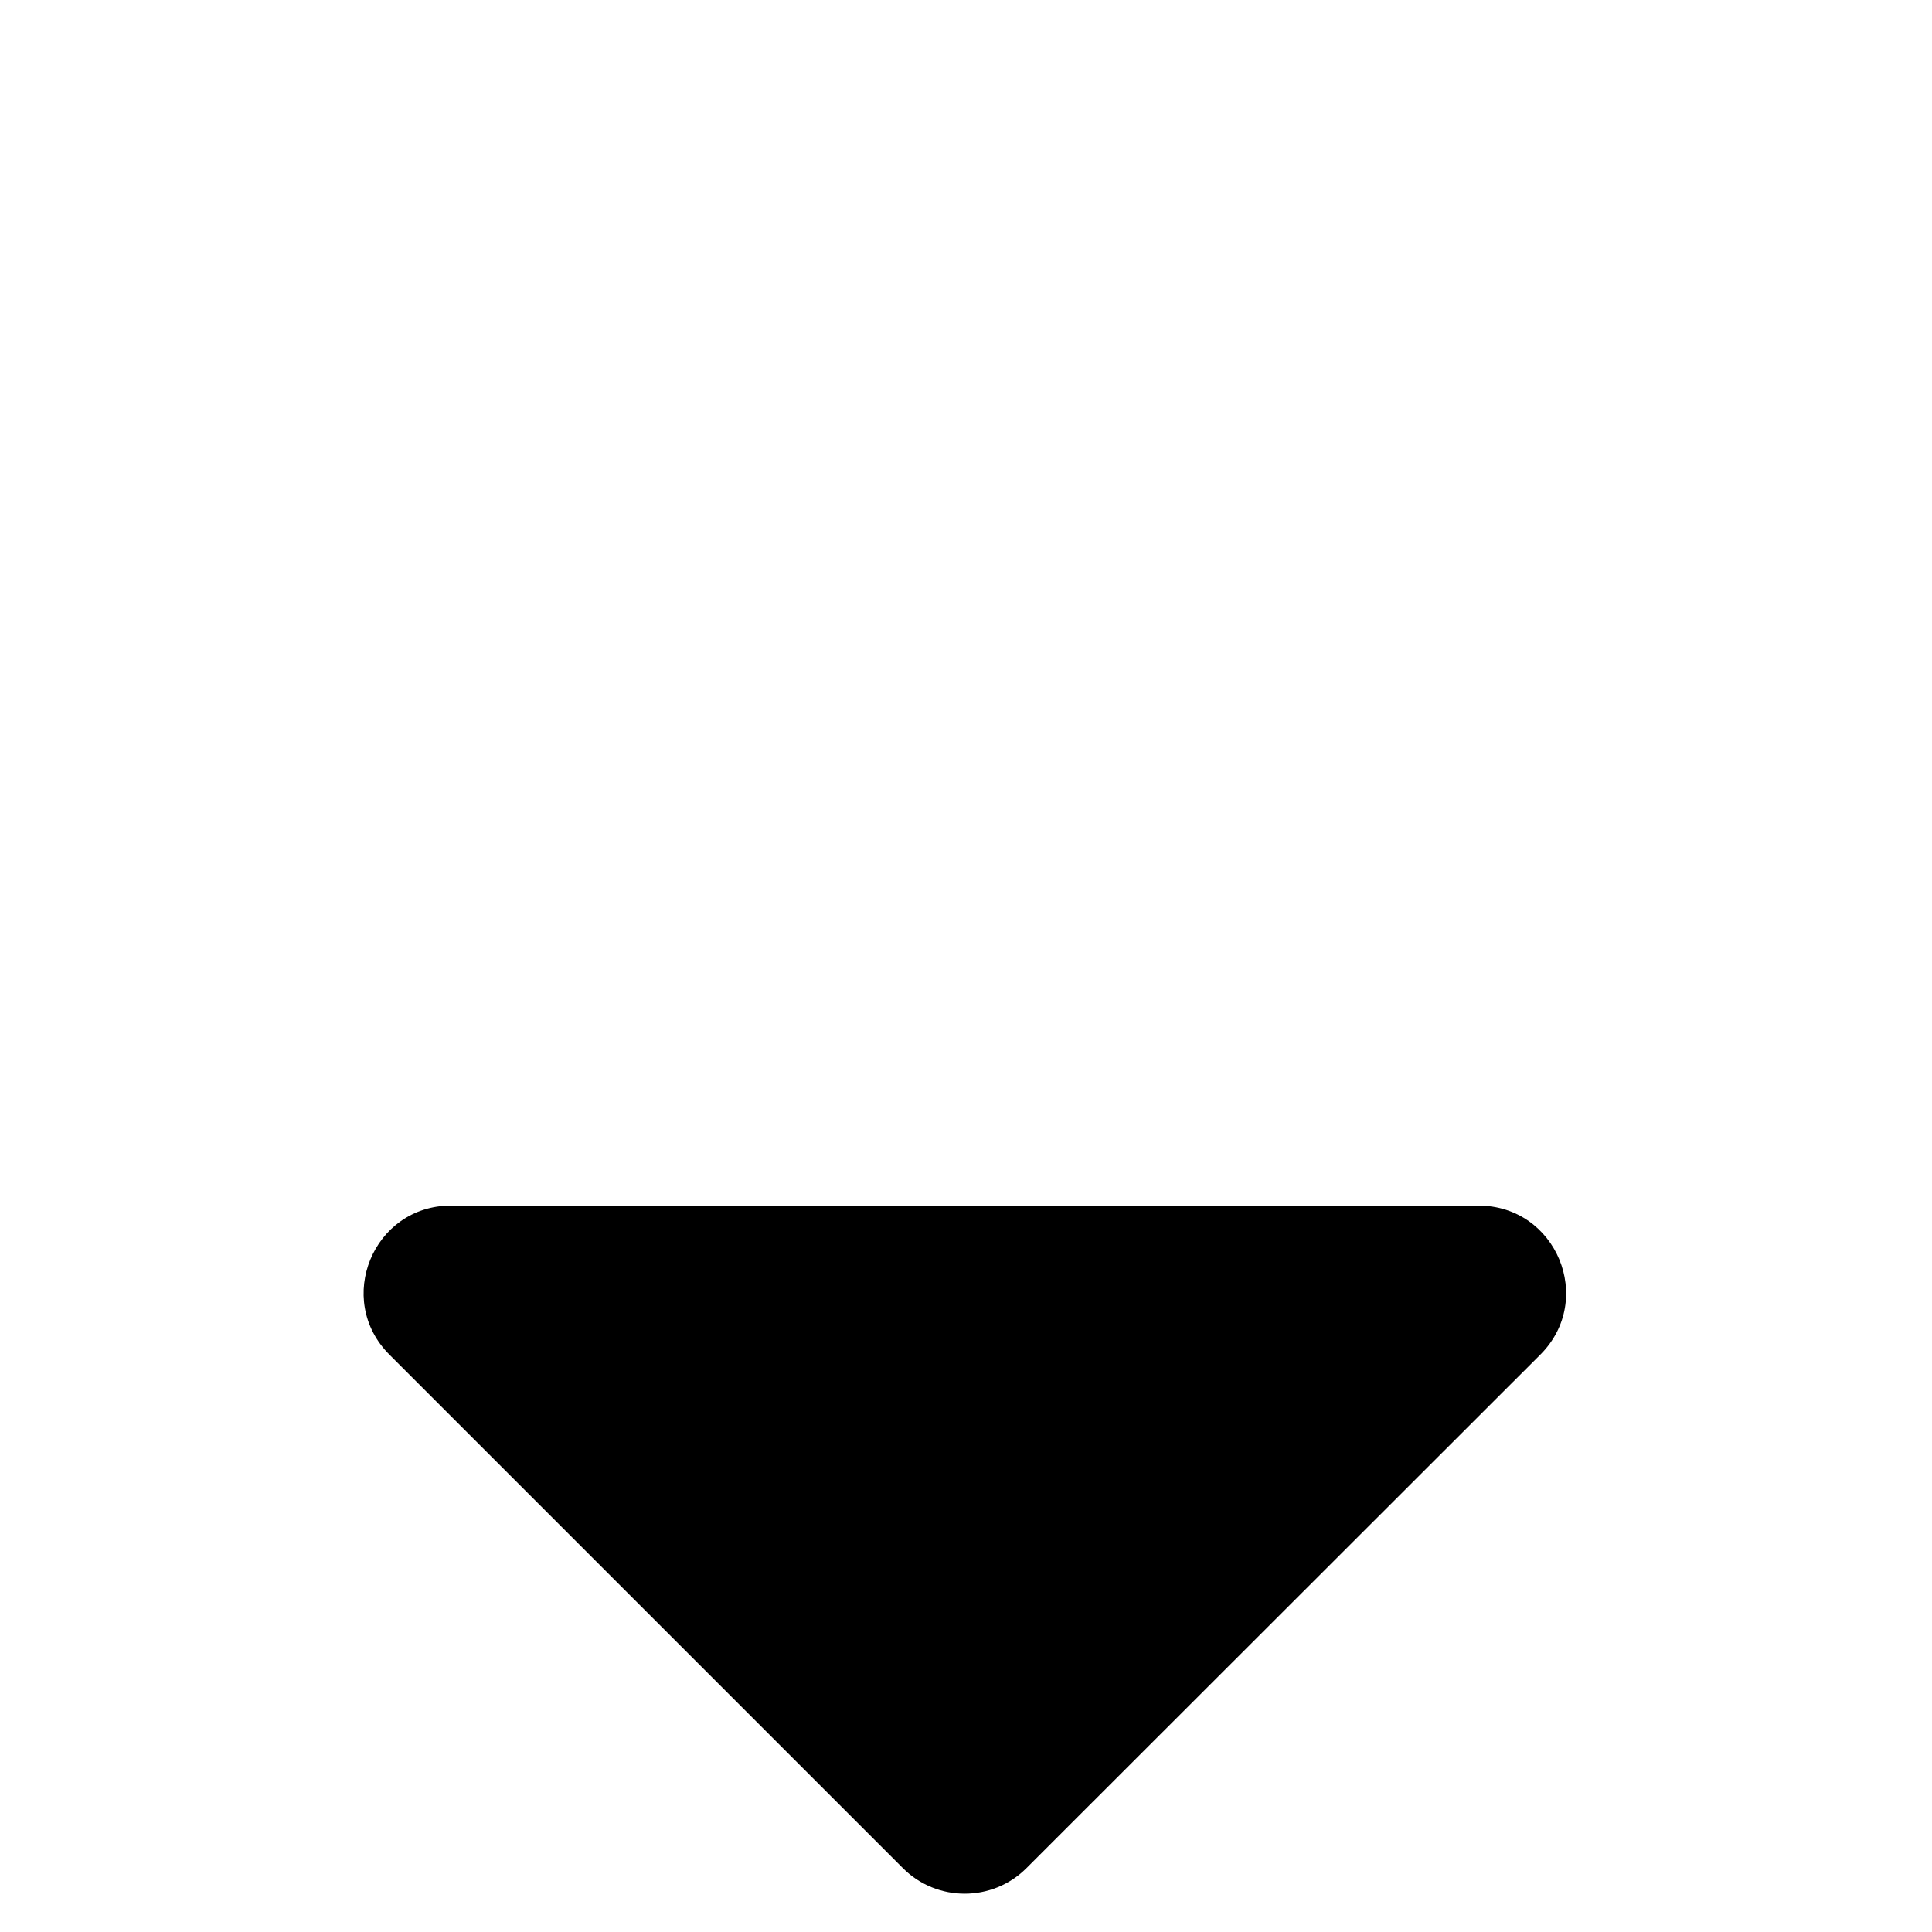
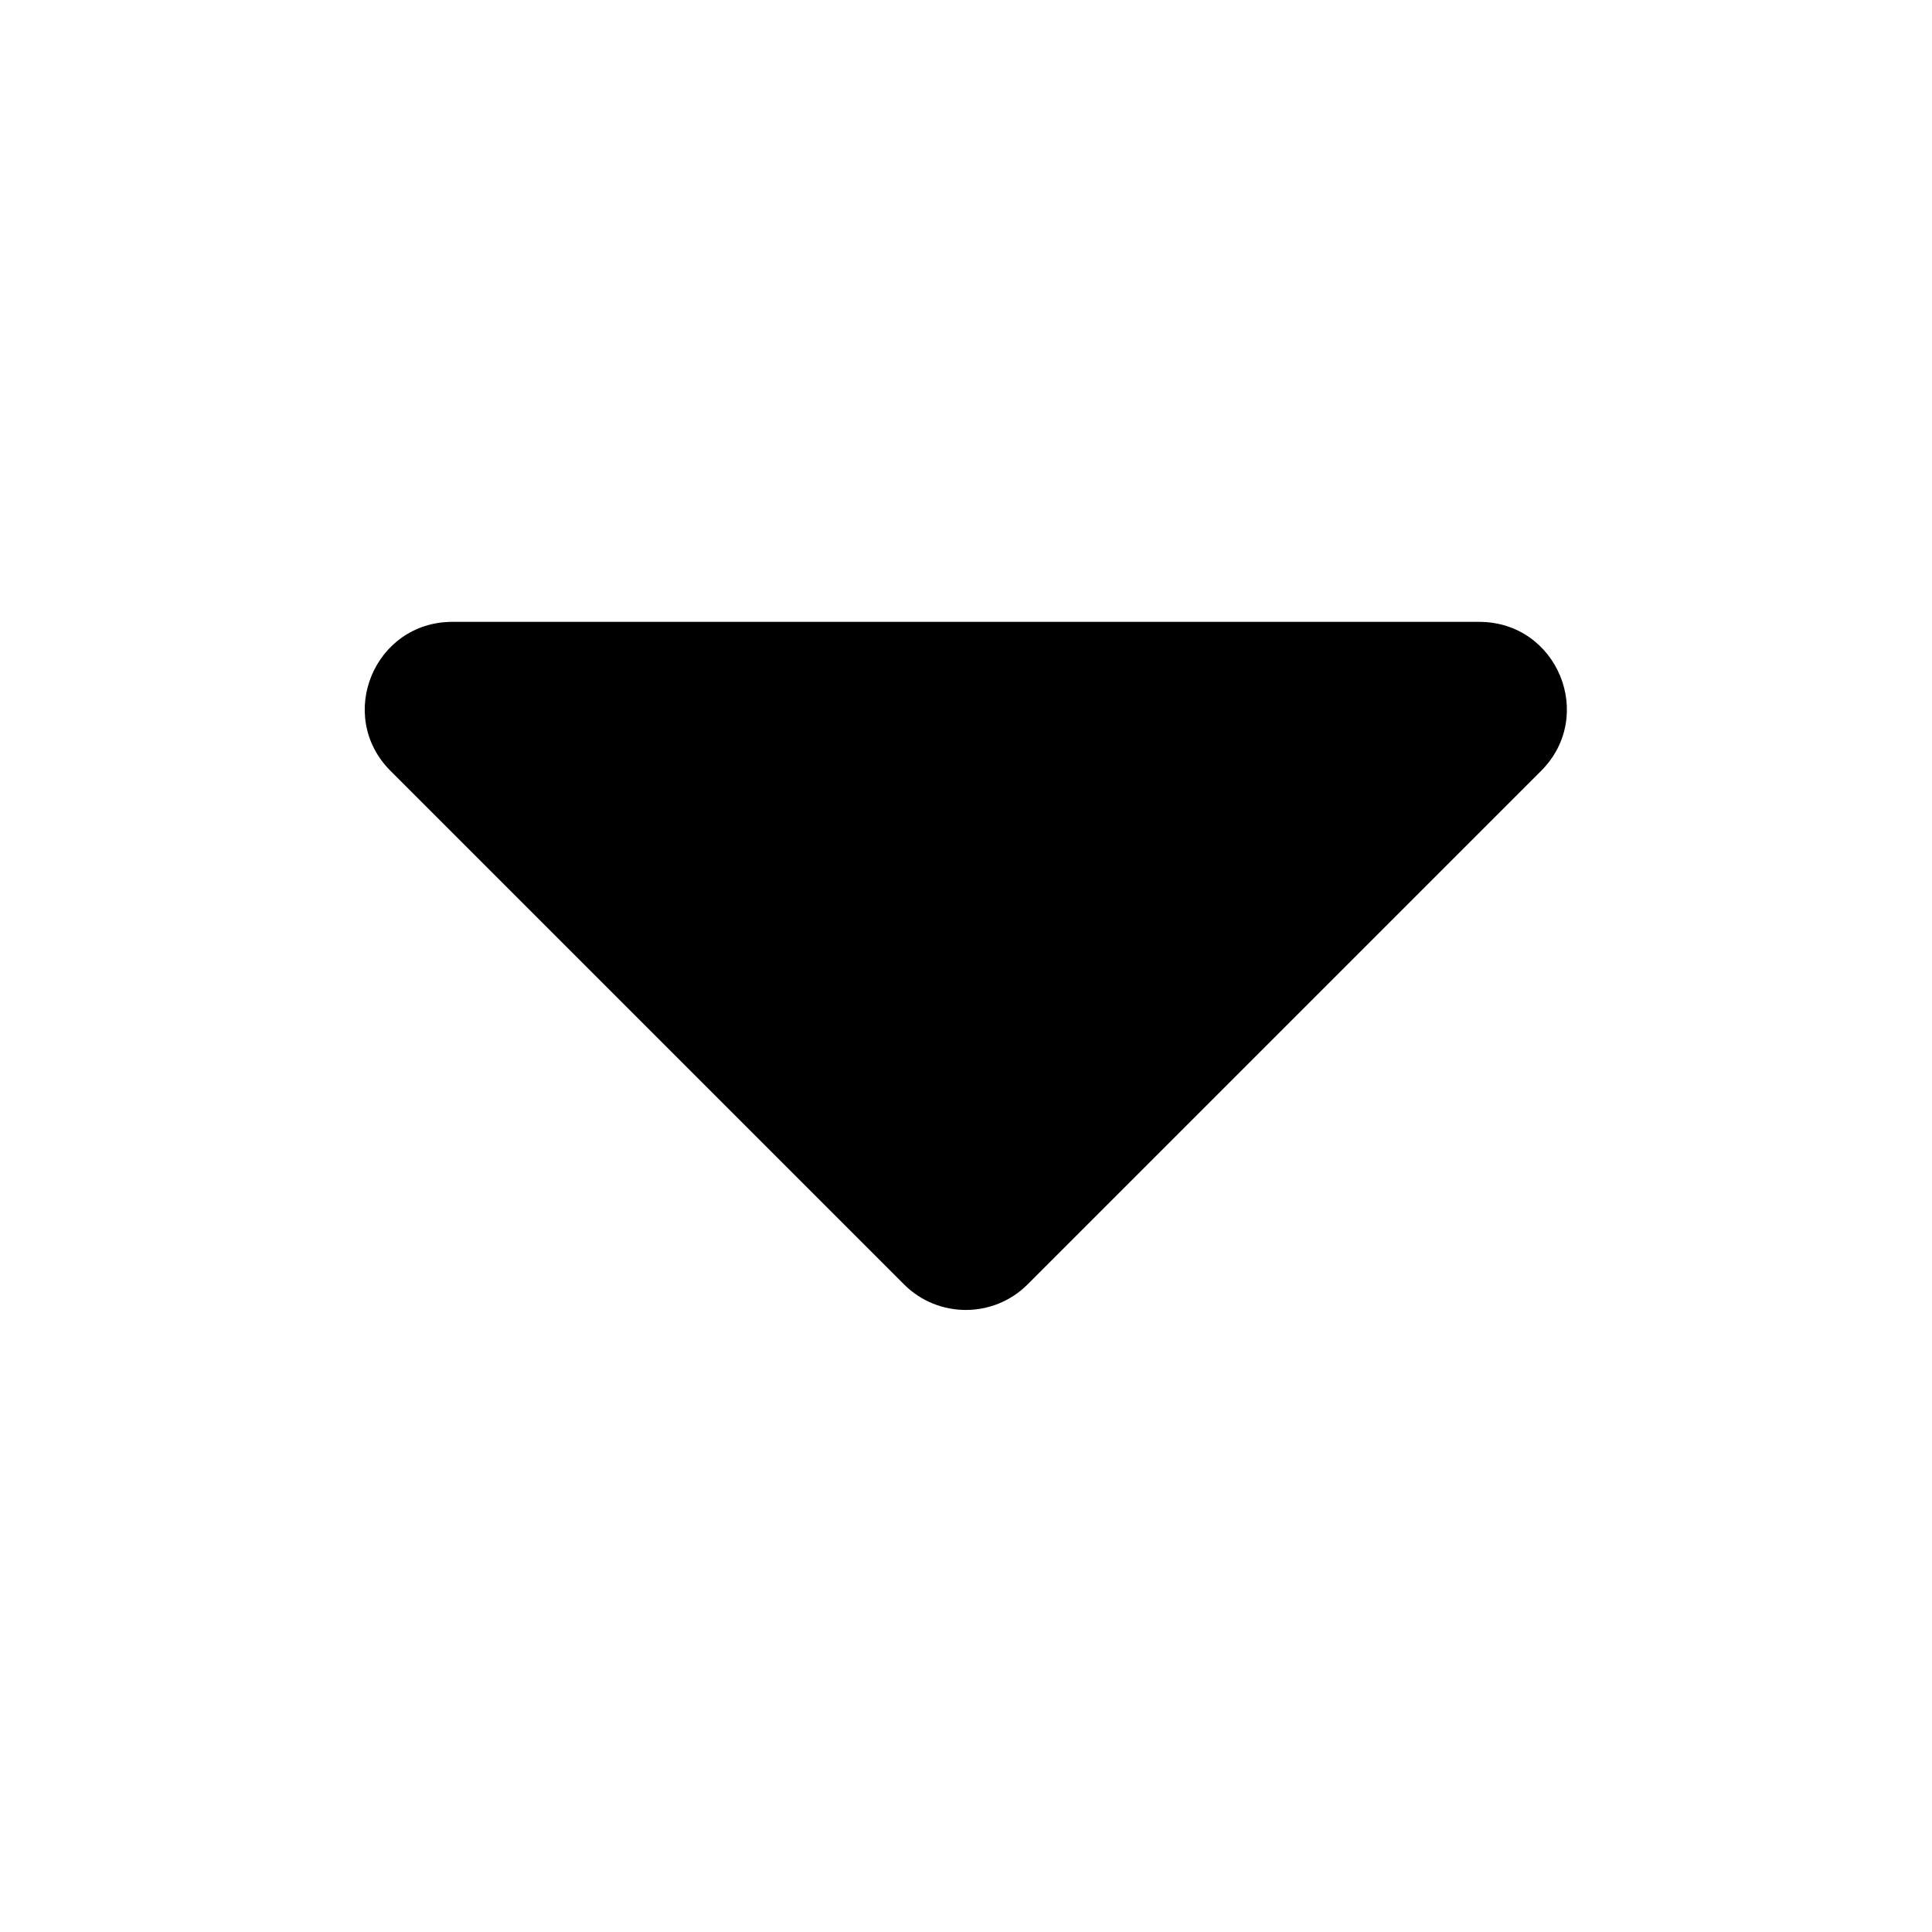
<svg xmlns="http://www.w3.org/2000/svg" version="1.1" id="Layer_1" x="0px" y="0px" viewBox="0 0 512 512" enable-background="new 0 0 512 512" xml:space="preserve">
-   <path d="M103.2,359l136.1,136.1c9,9,23.7,9,32.7,0L408.2,359c14.6-14.6,4.3-39.5-16.4-39.5H119.5C98.9,319.5,88.6,344.4,103.2,359  L103.2,359z" />
+   <path d="M103.5,204.3l136.1,136.1c9,9,23.7,9,32.7,0l136.1-136.1c14.6-14.6,4.3-39.5-16.4-39.5H119.9  C99.2,164.8,88.9,189.7,103.5,204.3L103.5,204.3z" />
</svg>
